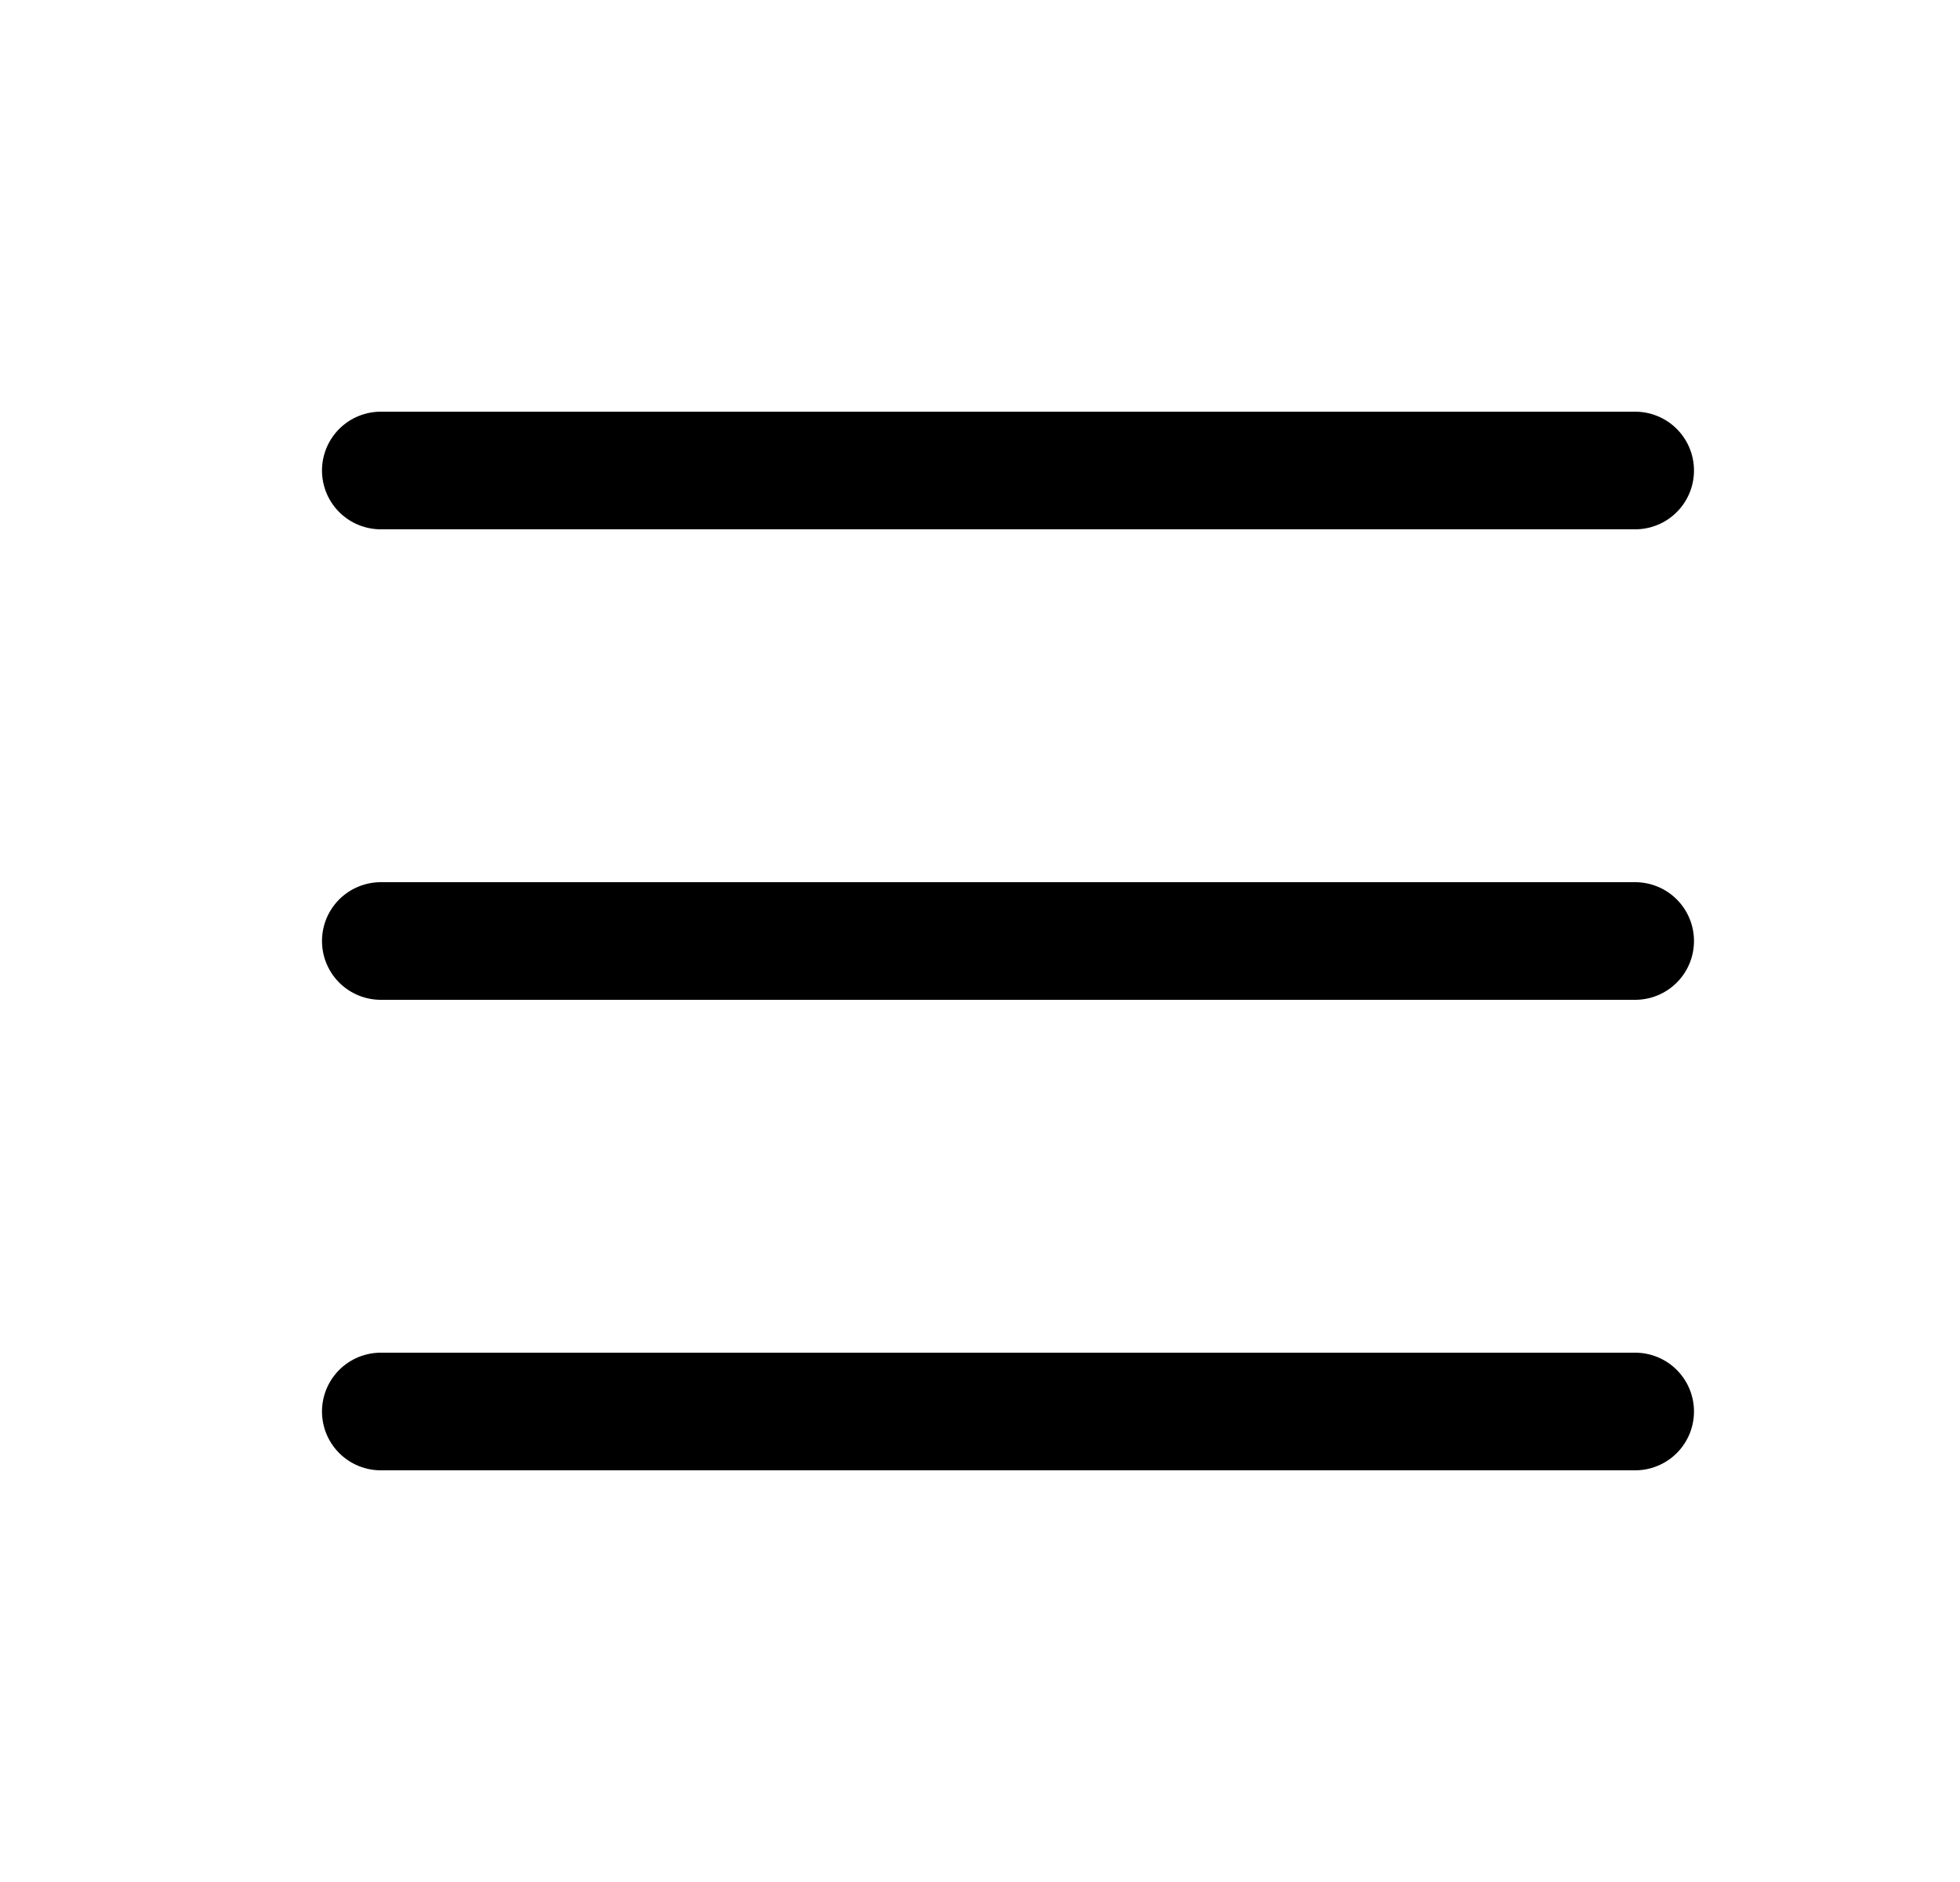
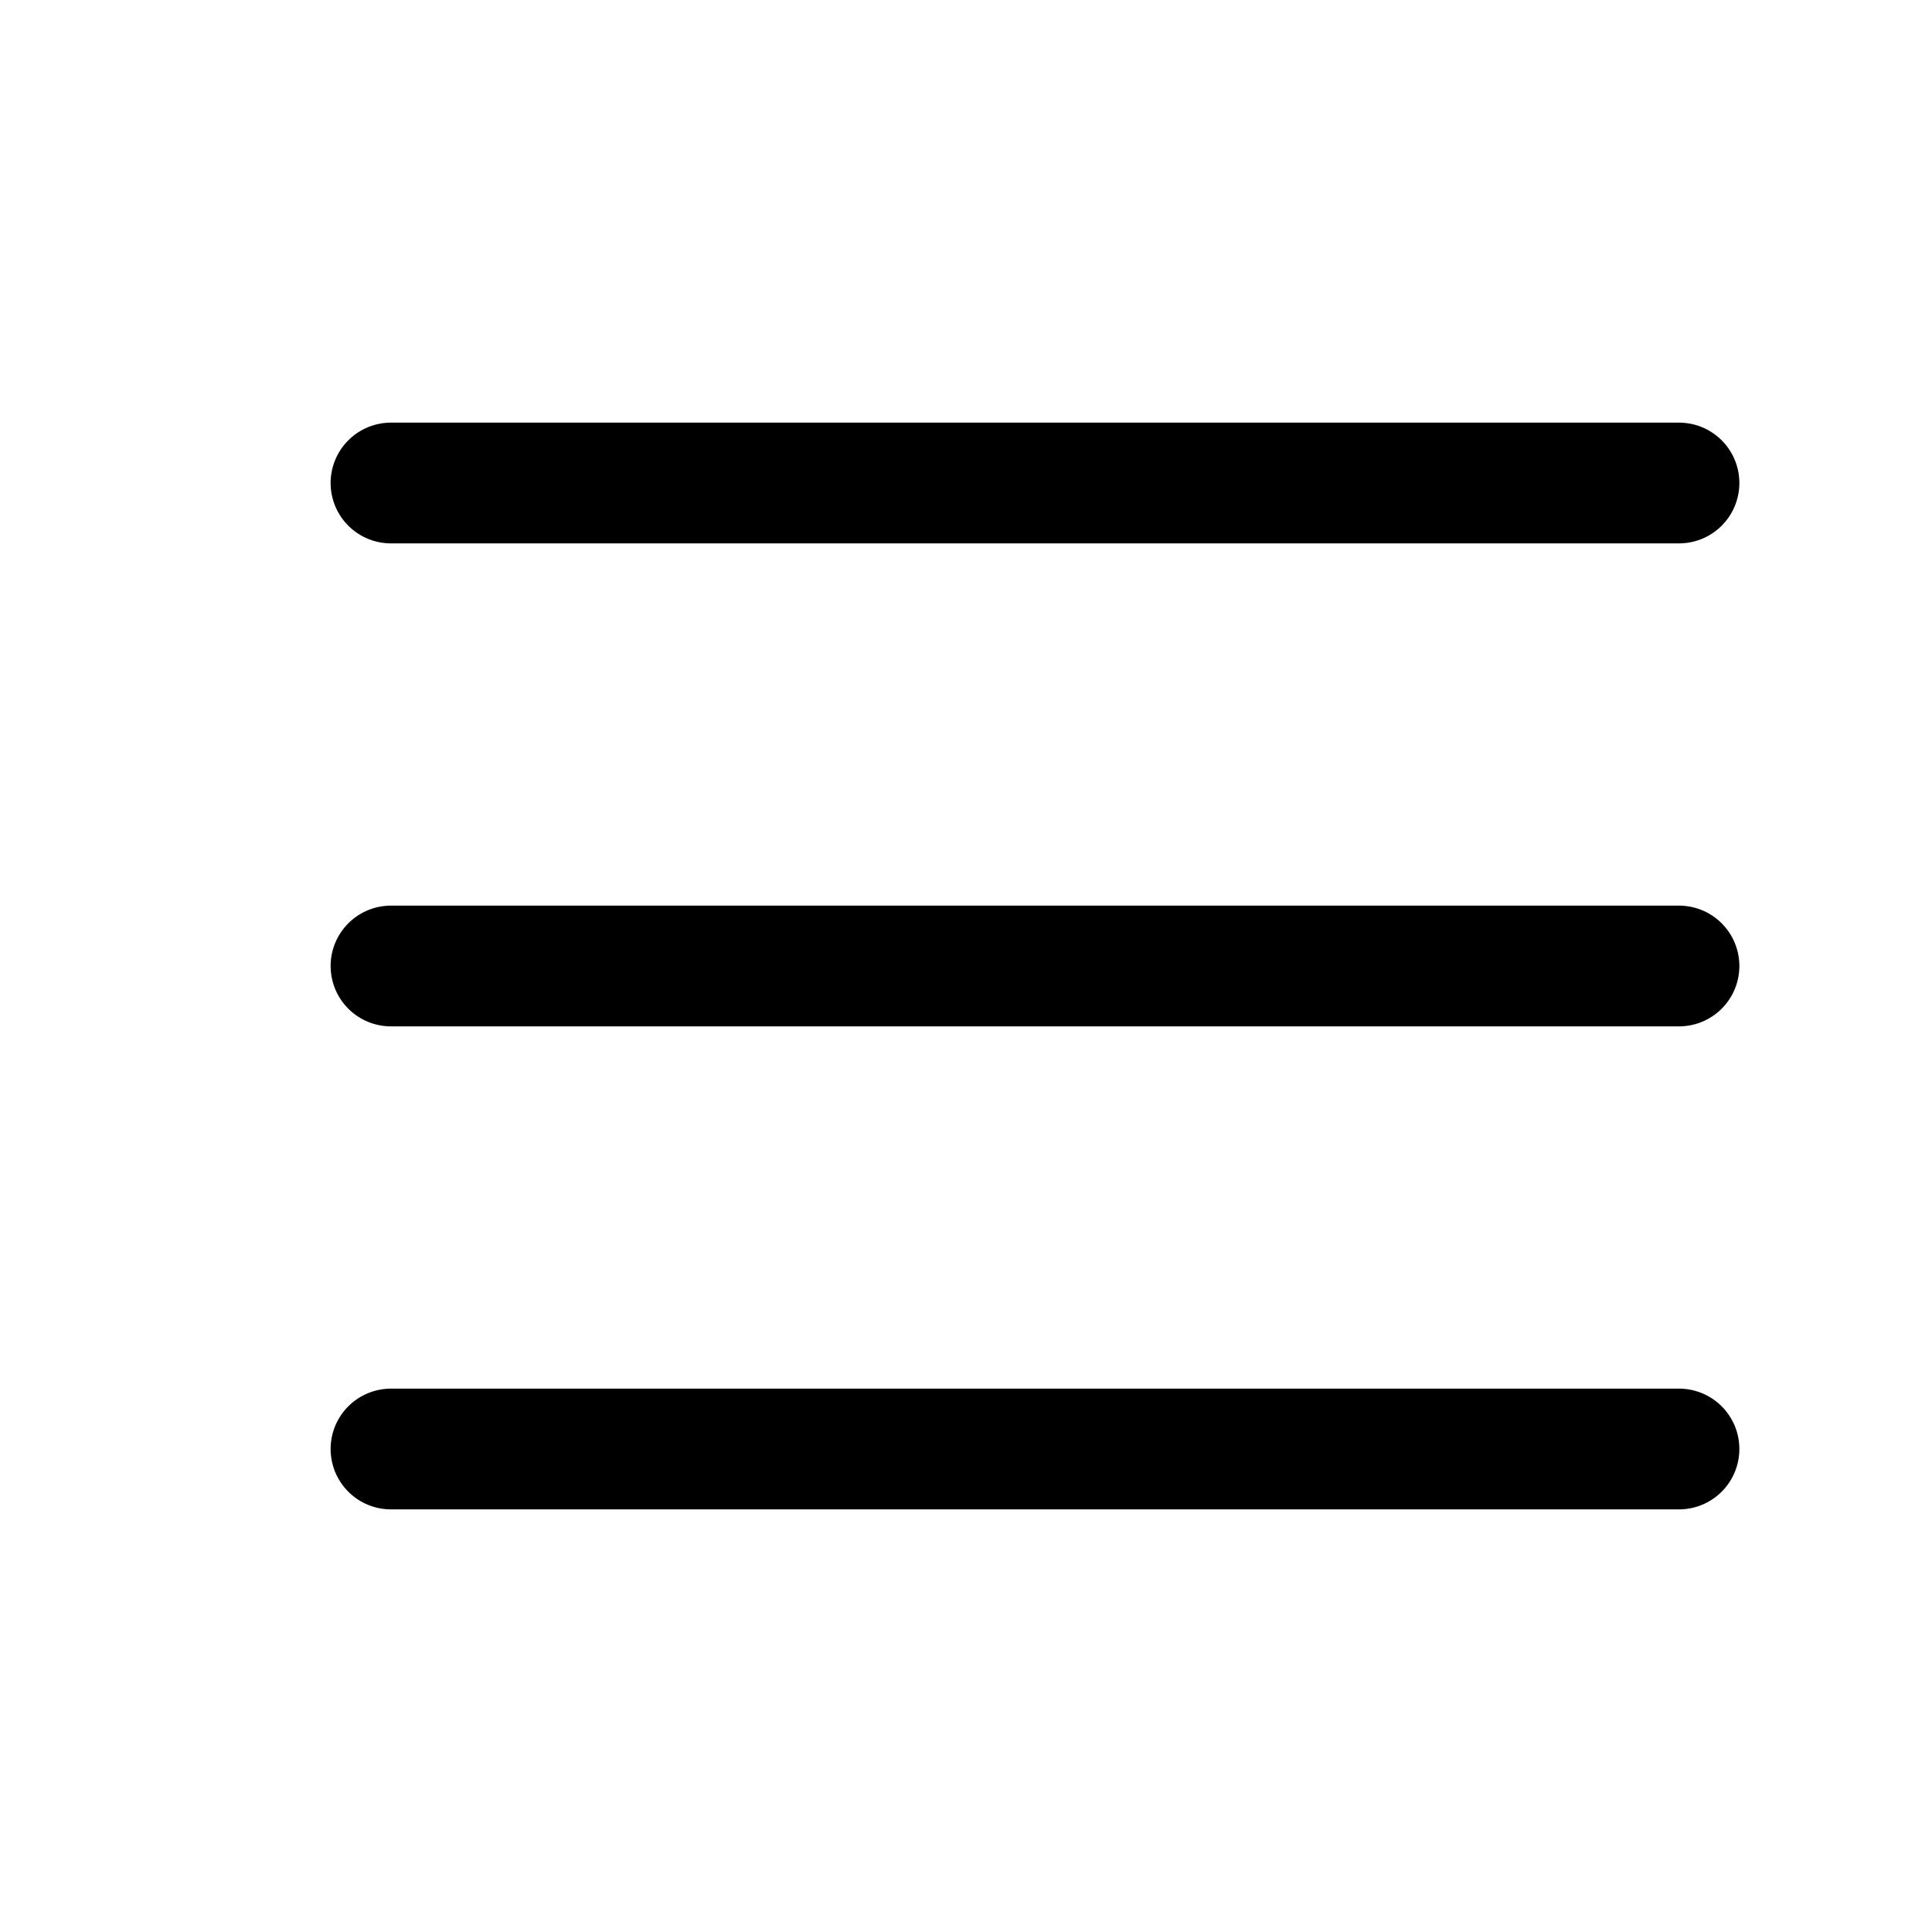
- <svg xmlns="http://www.w3.org/2000/svg" width="25" height="24" viewBox="0 0 25 24" fill="none">
+ <svg xmlns="http://www.w3.org/2000/svg" width="22" height="22" viewBox="0 0 24 24" fill="none">
  <path d="M20.857 6H4.857M20.857 12H4.857M20.857 18H4.857" stroke="black" stroke-width="1.5" stroke-linecap="round" stroke-linejoin="round" />
</svg>
